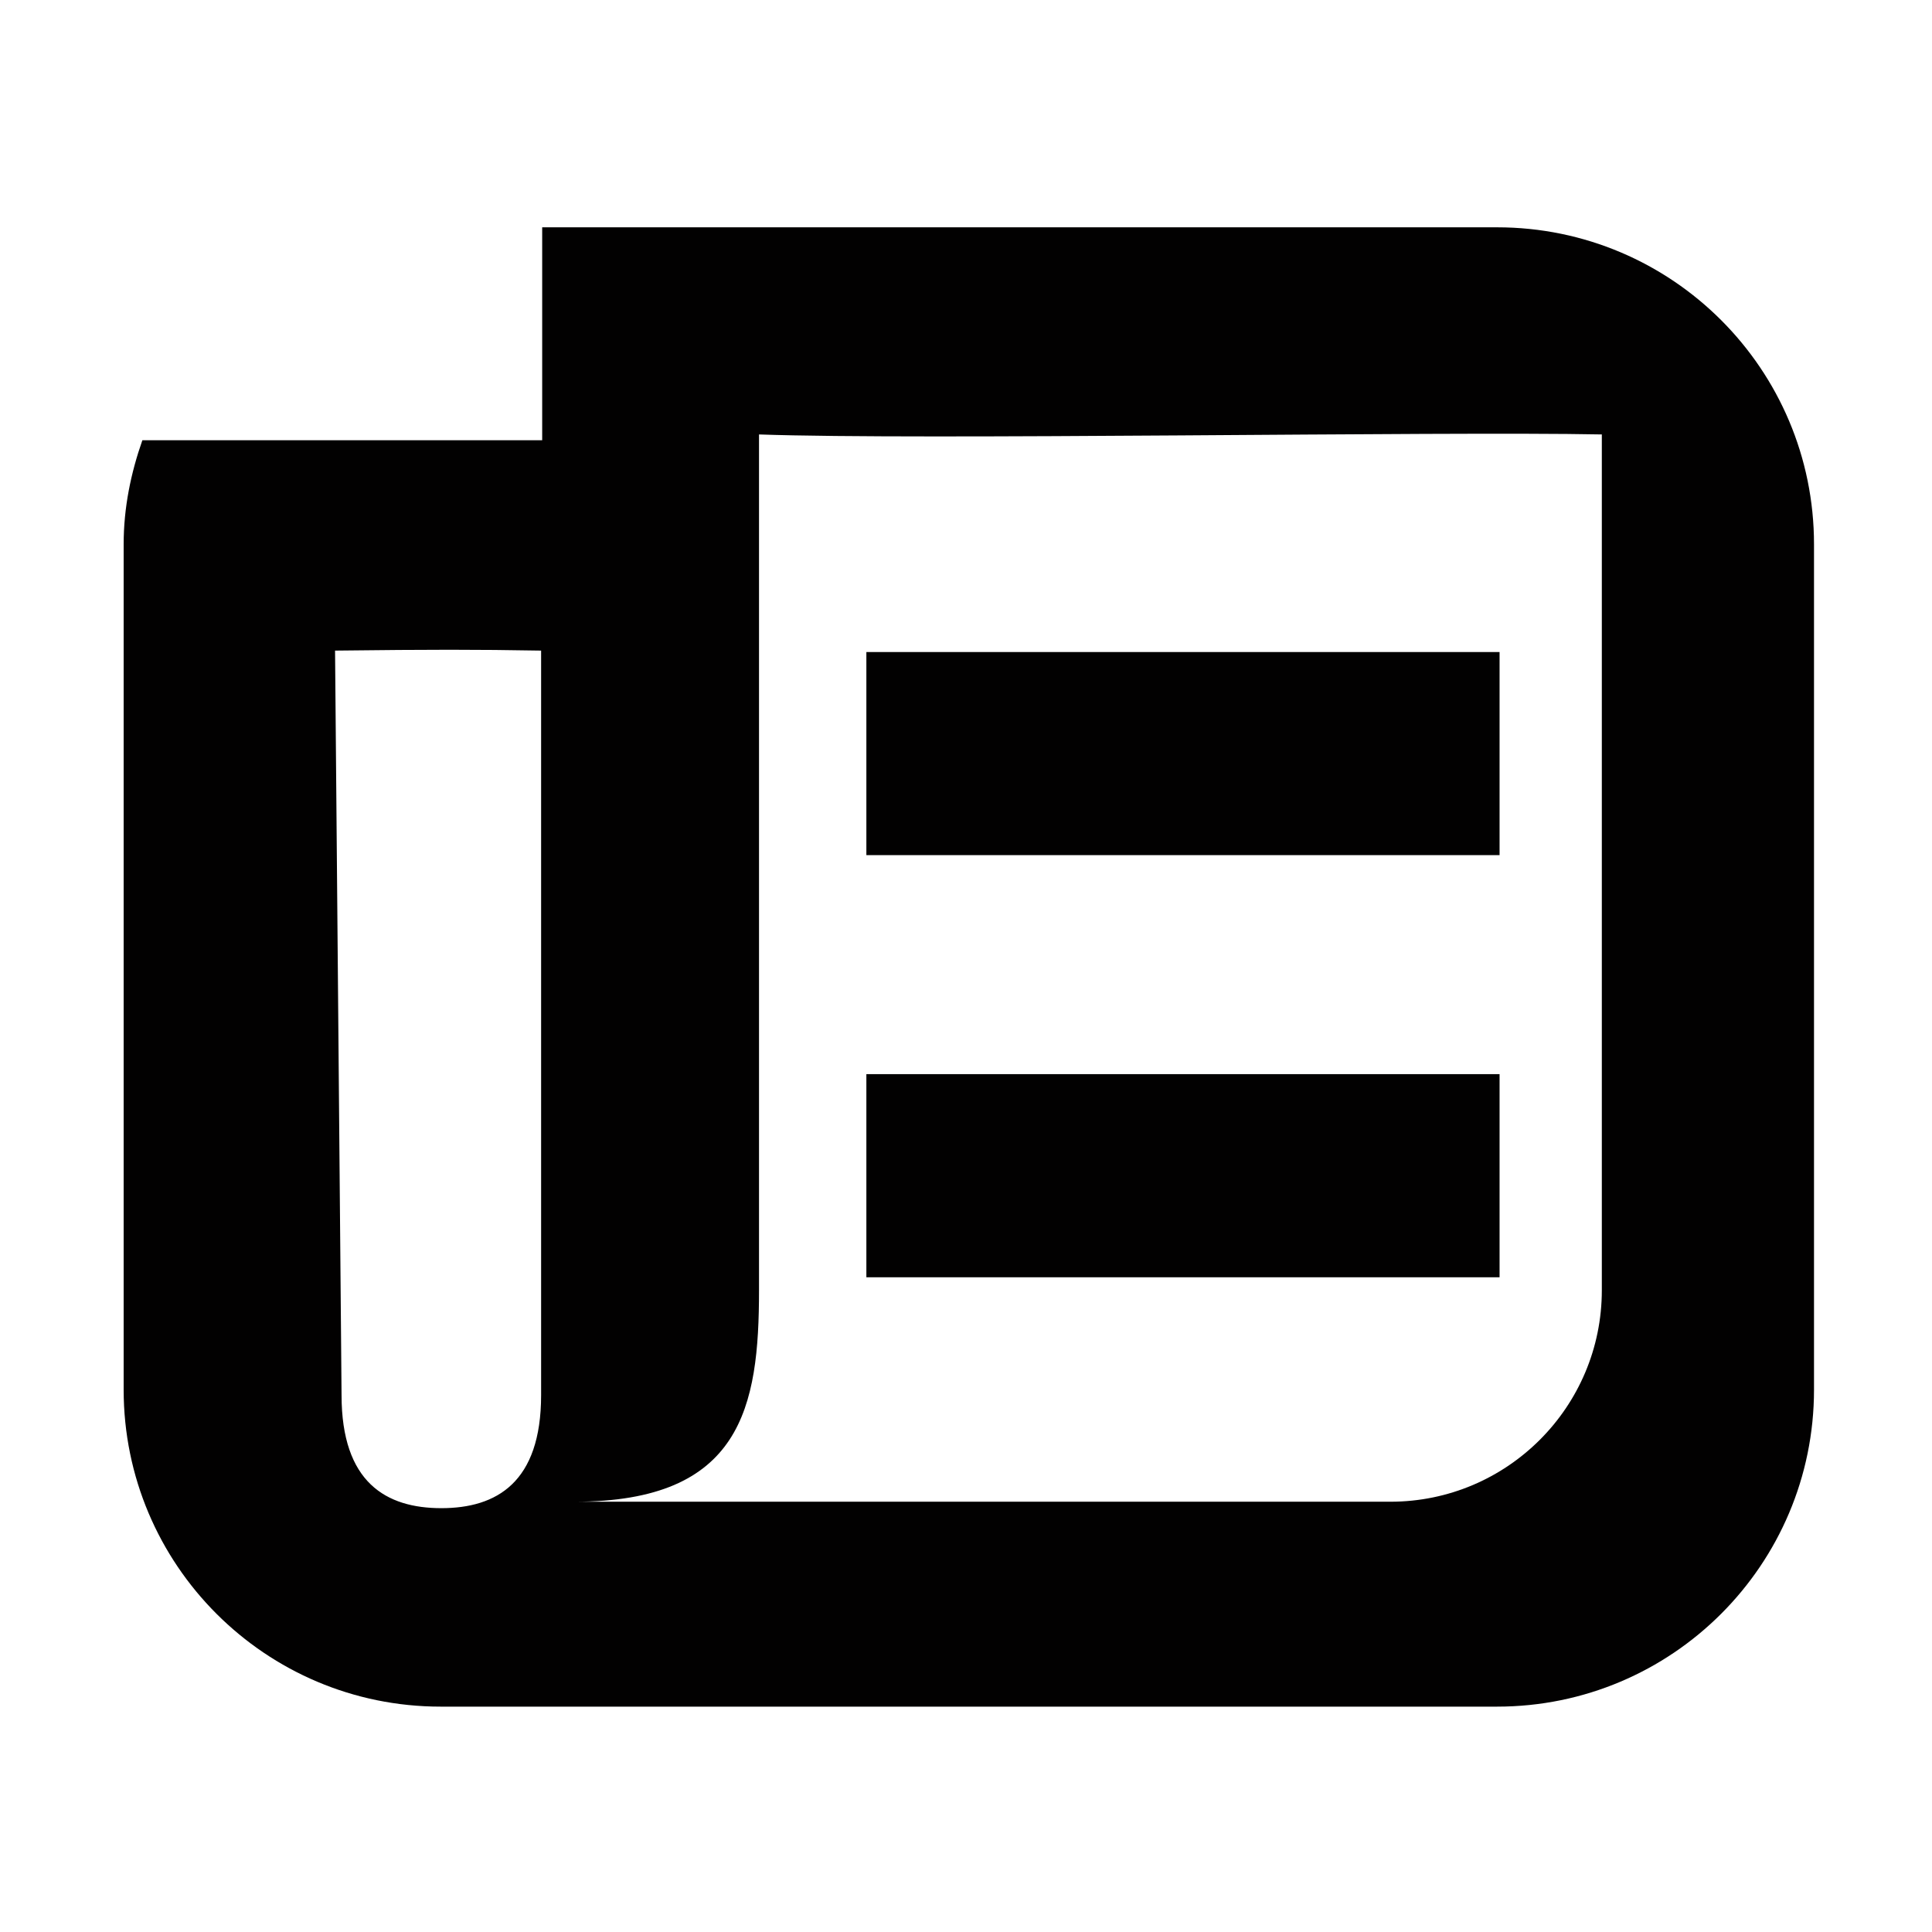
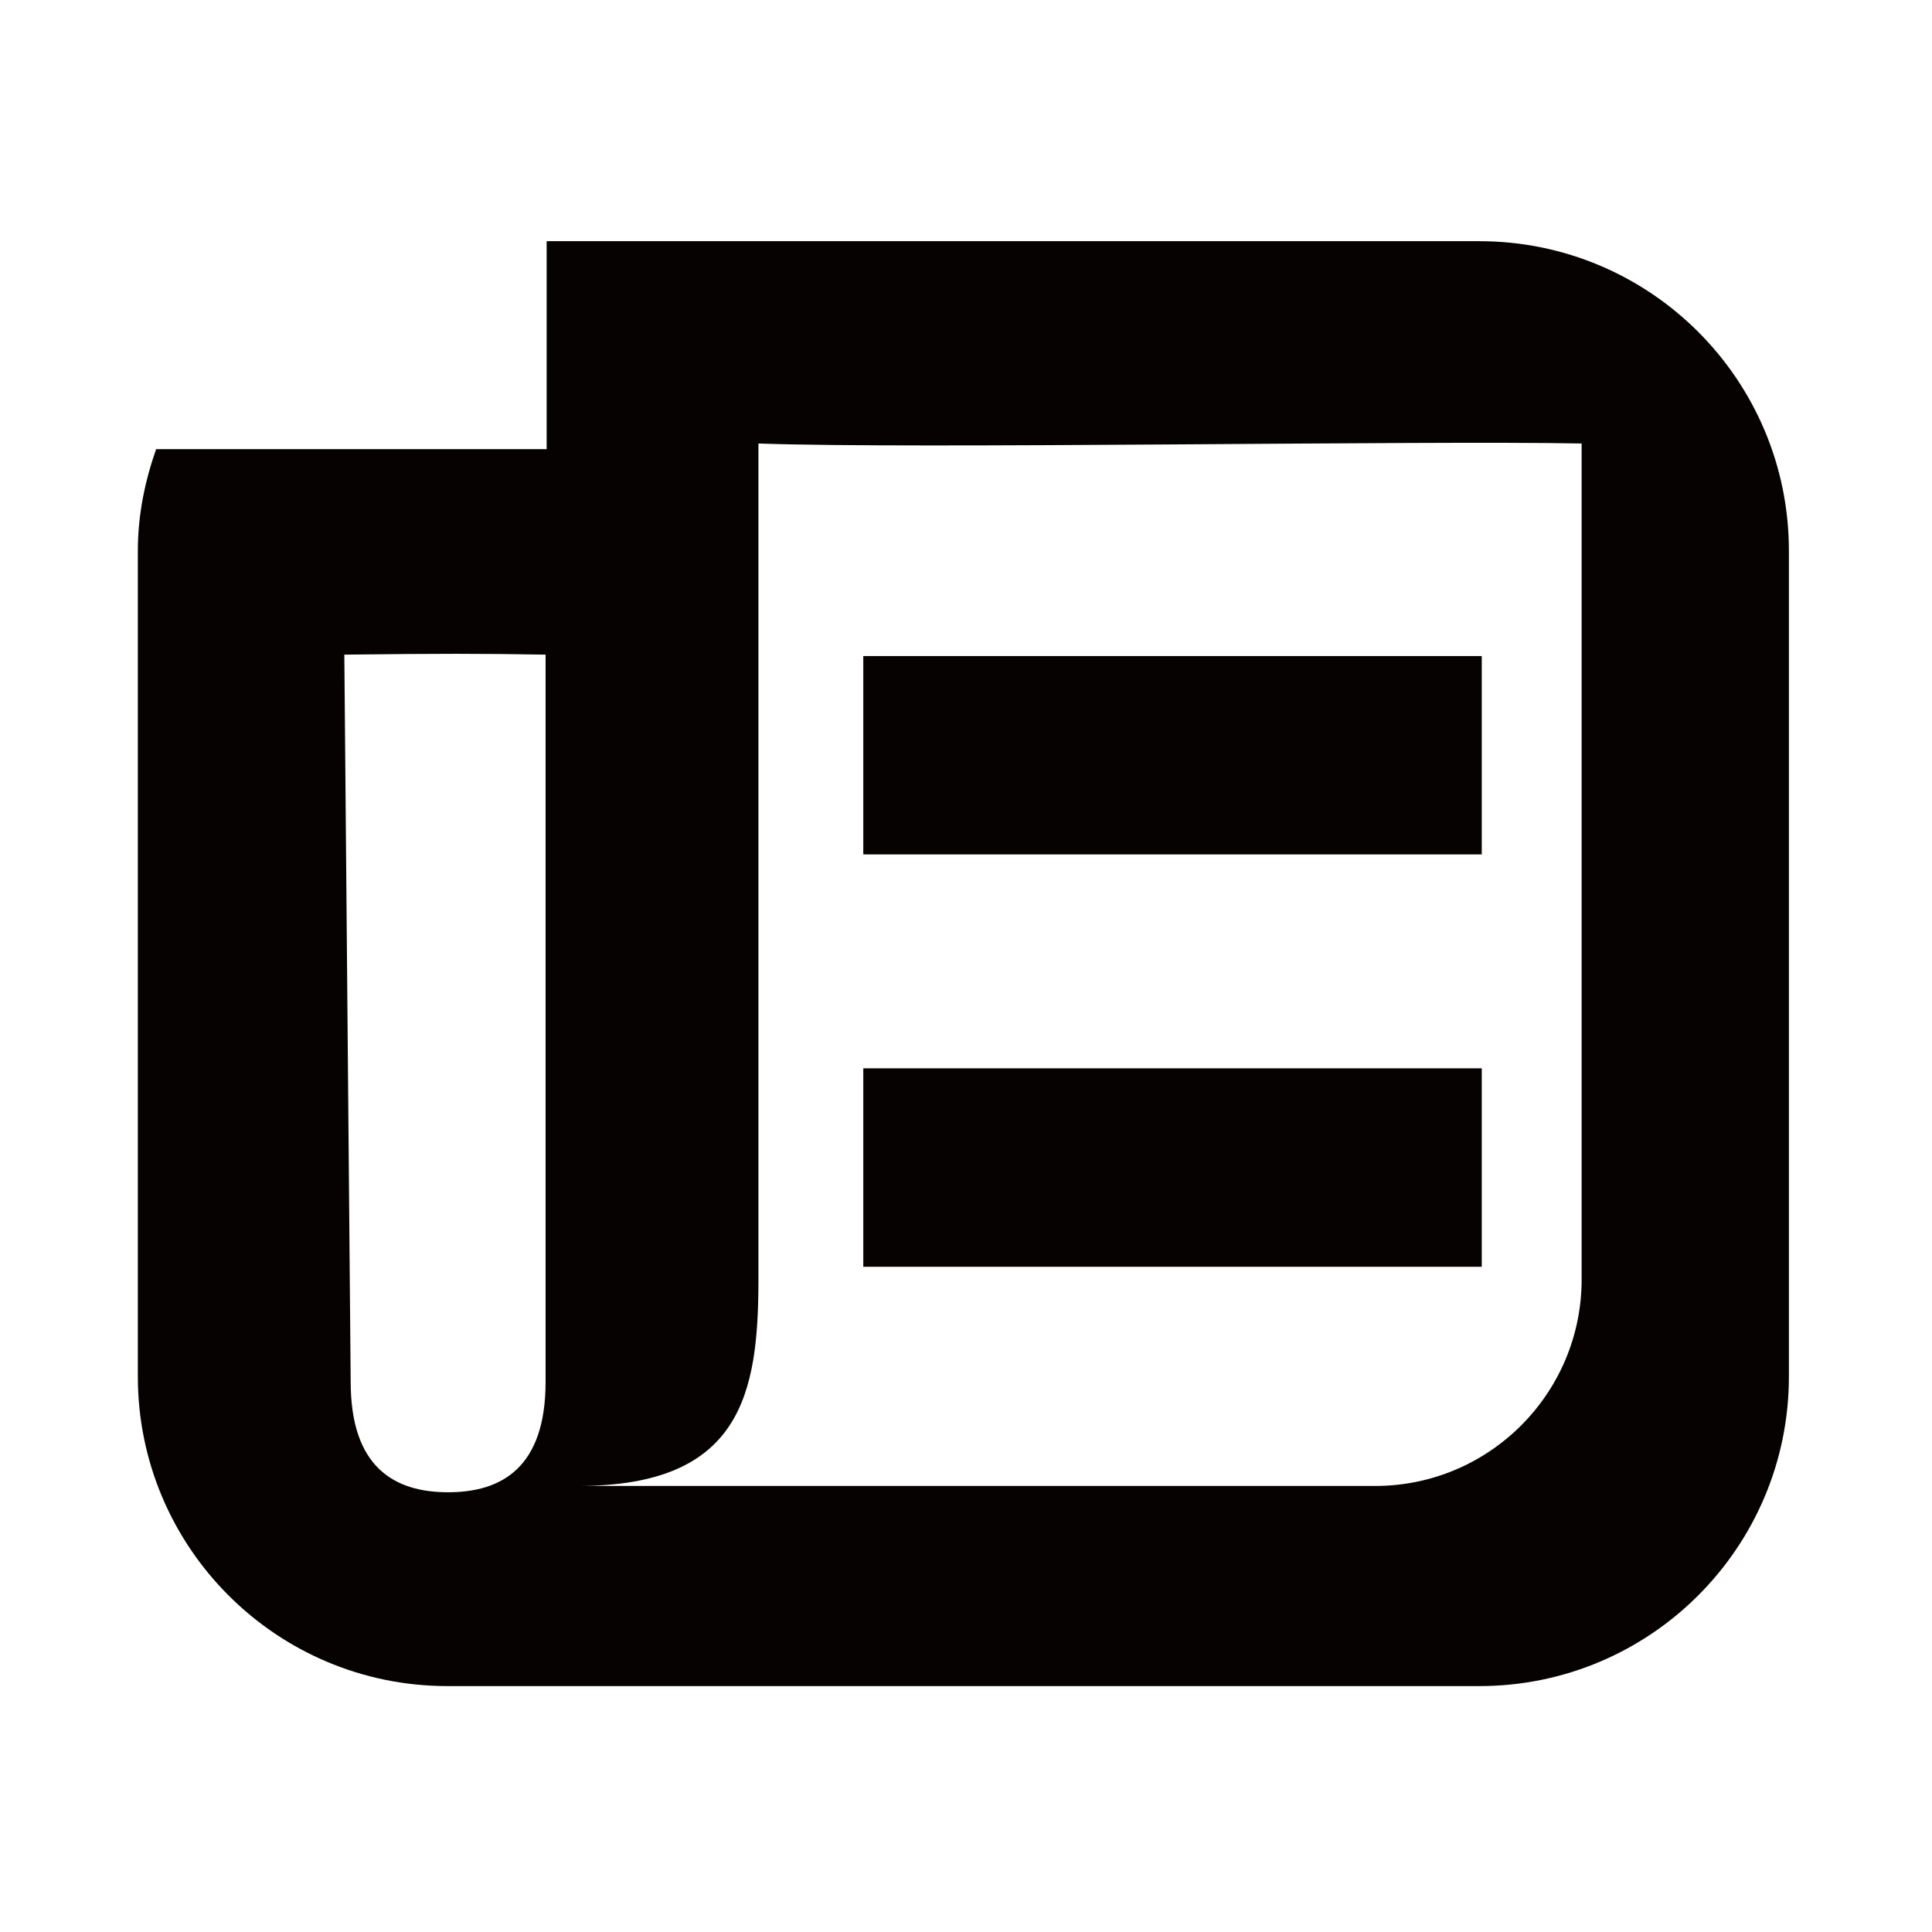
<svg xmlns="http://www.w3.org/2000/svg" version="1.1" id="Layer_1" x="0px" y="0px" width="1000px" height="1000px" viewBox="0 0 1000 1000" enable-background="new 0 0 1000 1000" xml:space="preserve">
-   <path fill-rule="evenodd" clip-rule="evenodd" fill="#020101" d="M774.87,883.348H228.06c-90.605,0-164.058-73.457-164.058-164.058  V281.746c0-19.016,3.735-36.904,9.692-53.888h206.939v-110.2H774.87c90.601,0,164.058,73.457,164.058,164.087V719.29  C938.928,809.891,865.471,883.348,774.87,883.348L774.87,883.348z M280.078,336.75c-34.127-0.585-56.507-0.585-106.655,0  l3.366,385.341c0,45.313,23.125,58.531,51.644,58.531c28.516,0,51.645-13.218,51.645-58.531V336.75L280.078,336.75z   M829.103,224.867c-84.243-1.658-352.528,2.991-436.237,0V667.83c0,60.43-8.944,109.457-95.464,109.457h422.275  c60.402,0,109.426-49.027,109.426-109.457V224.867L829.103,224.867z M448.431,555.978h327.744v105.151H448.431V555.978  L448.431,555.978z M448.431,337.495h327.744v105.132H448.431V337.495L448.431,337.495z" />
+   <path fill-rule="evenodd" clip-rule="evenodd" fill="#060202" d="M765.691,872.719h-534.1c-88.493,0-160.245-71.751-160.245-160.244  V285.108c0-18.563,3.649-36.041,9.465-52.63h202.132V124.839h482.747c88.493,0,160.244,71.75,160.244,160.269v427.366  C925.936,800.968,854.185,872.719,765.691,872.719L765.691,872.719z M282.394,338.839c-33.327-0.576-55.186-0.576-104.167,0  l3.288,376.381c0,44.259,22.586,57.171,50.442,57.171c27.853,0,50.437-12.912,50.437-57.171V338.839L282.394,338.839z   M818.651,229.557c-82.284-1.619-344.324,2.921-426.089,0v432.665c0,59.03-8.738,106.904-93.237,106.904h412.445  c59.005,0,106.881-47.874,106.881-106.904V229.557L818.651,229.557z M446.836,552.966h320.121v102.706H446.836V552.966  L446.836,552.966z M446.836,339.573h320.121v102.68H446.836V339.573L446.836,339.573z" />
</svg>
